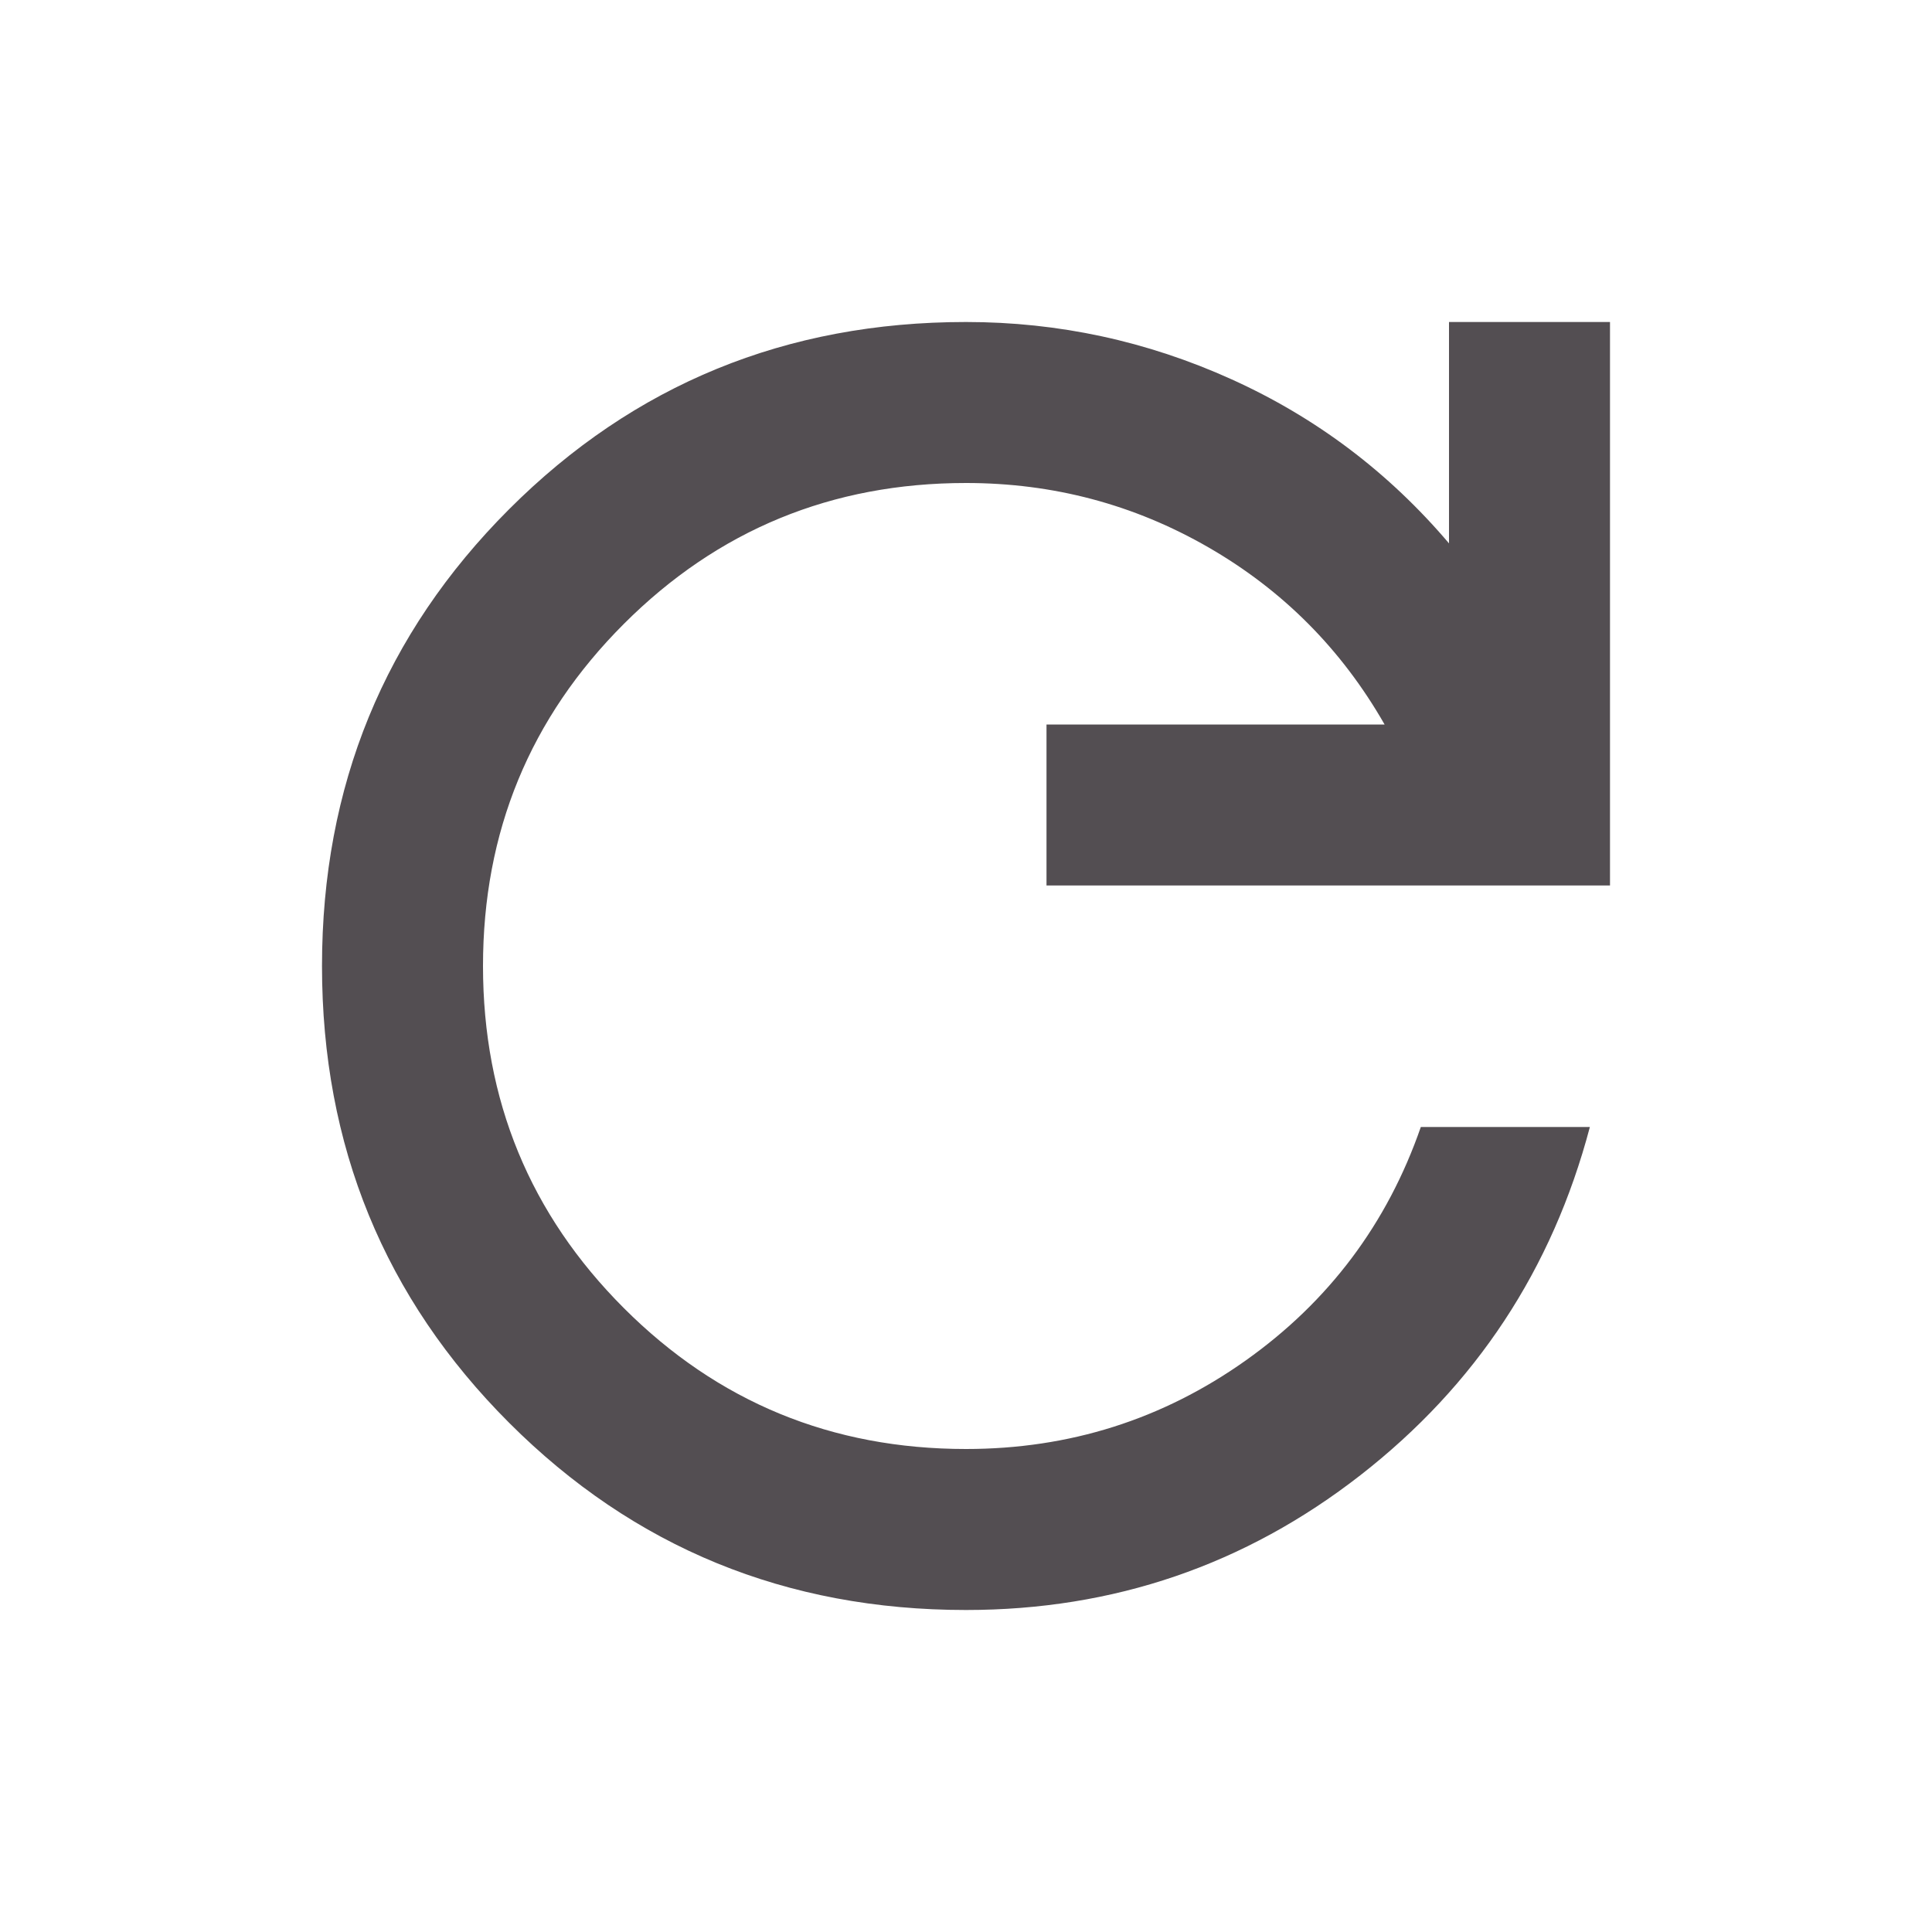
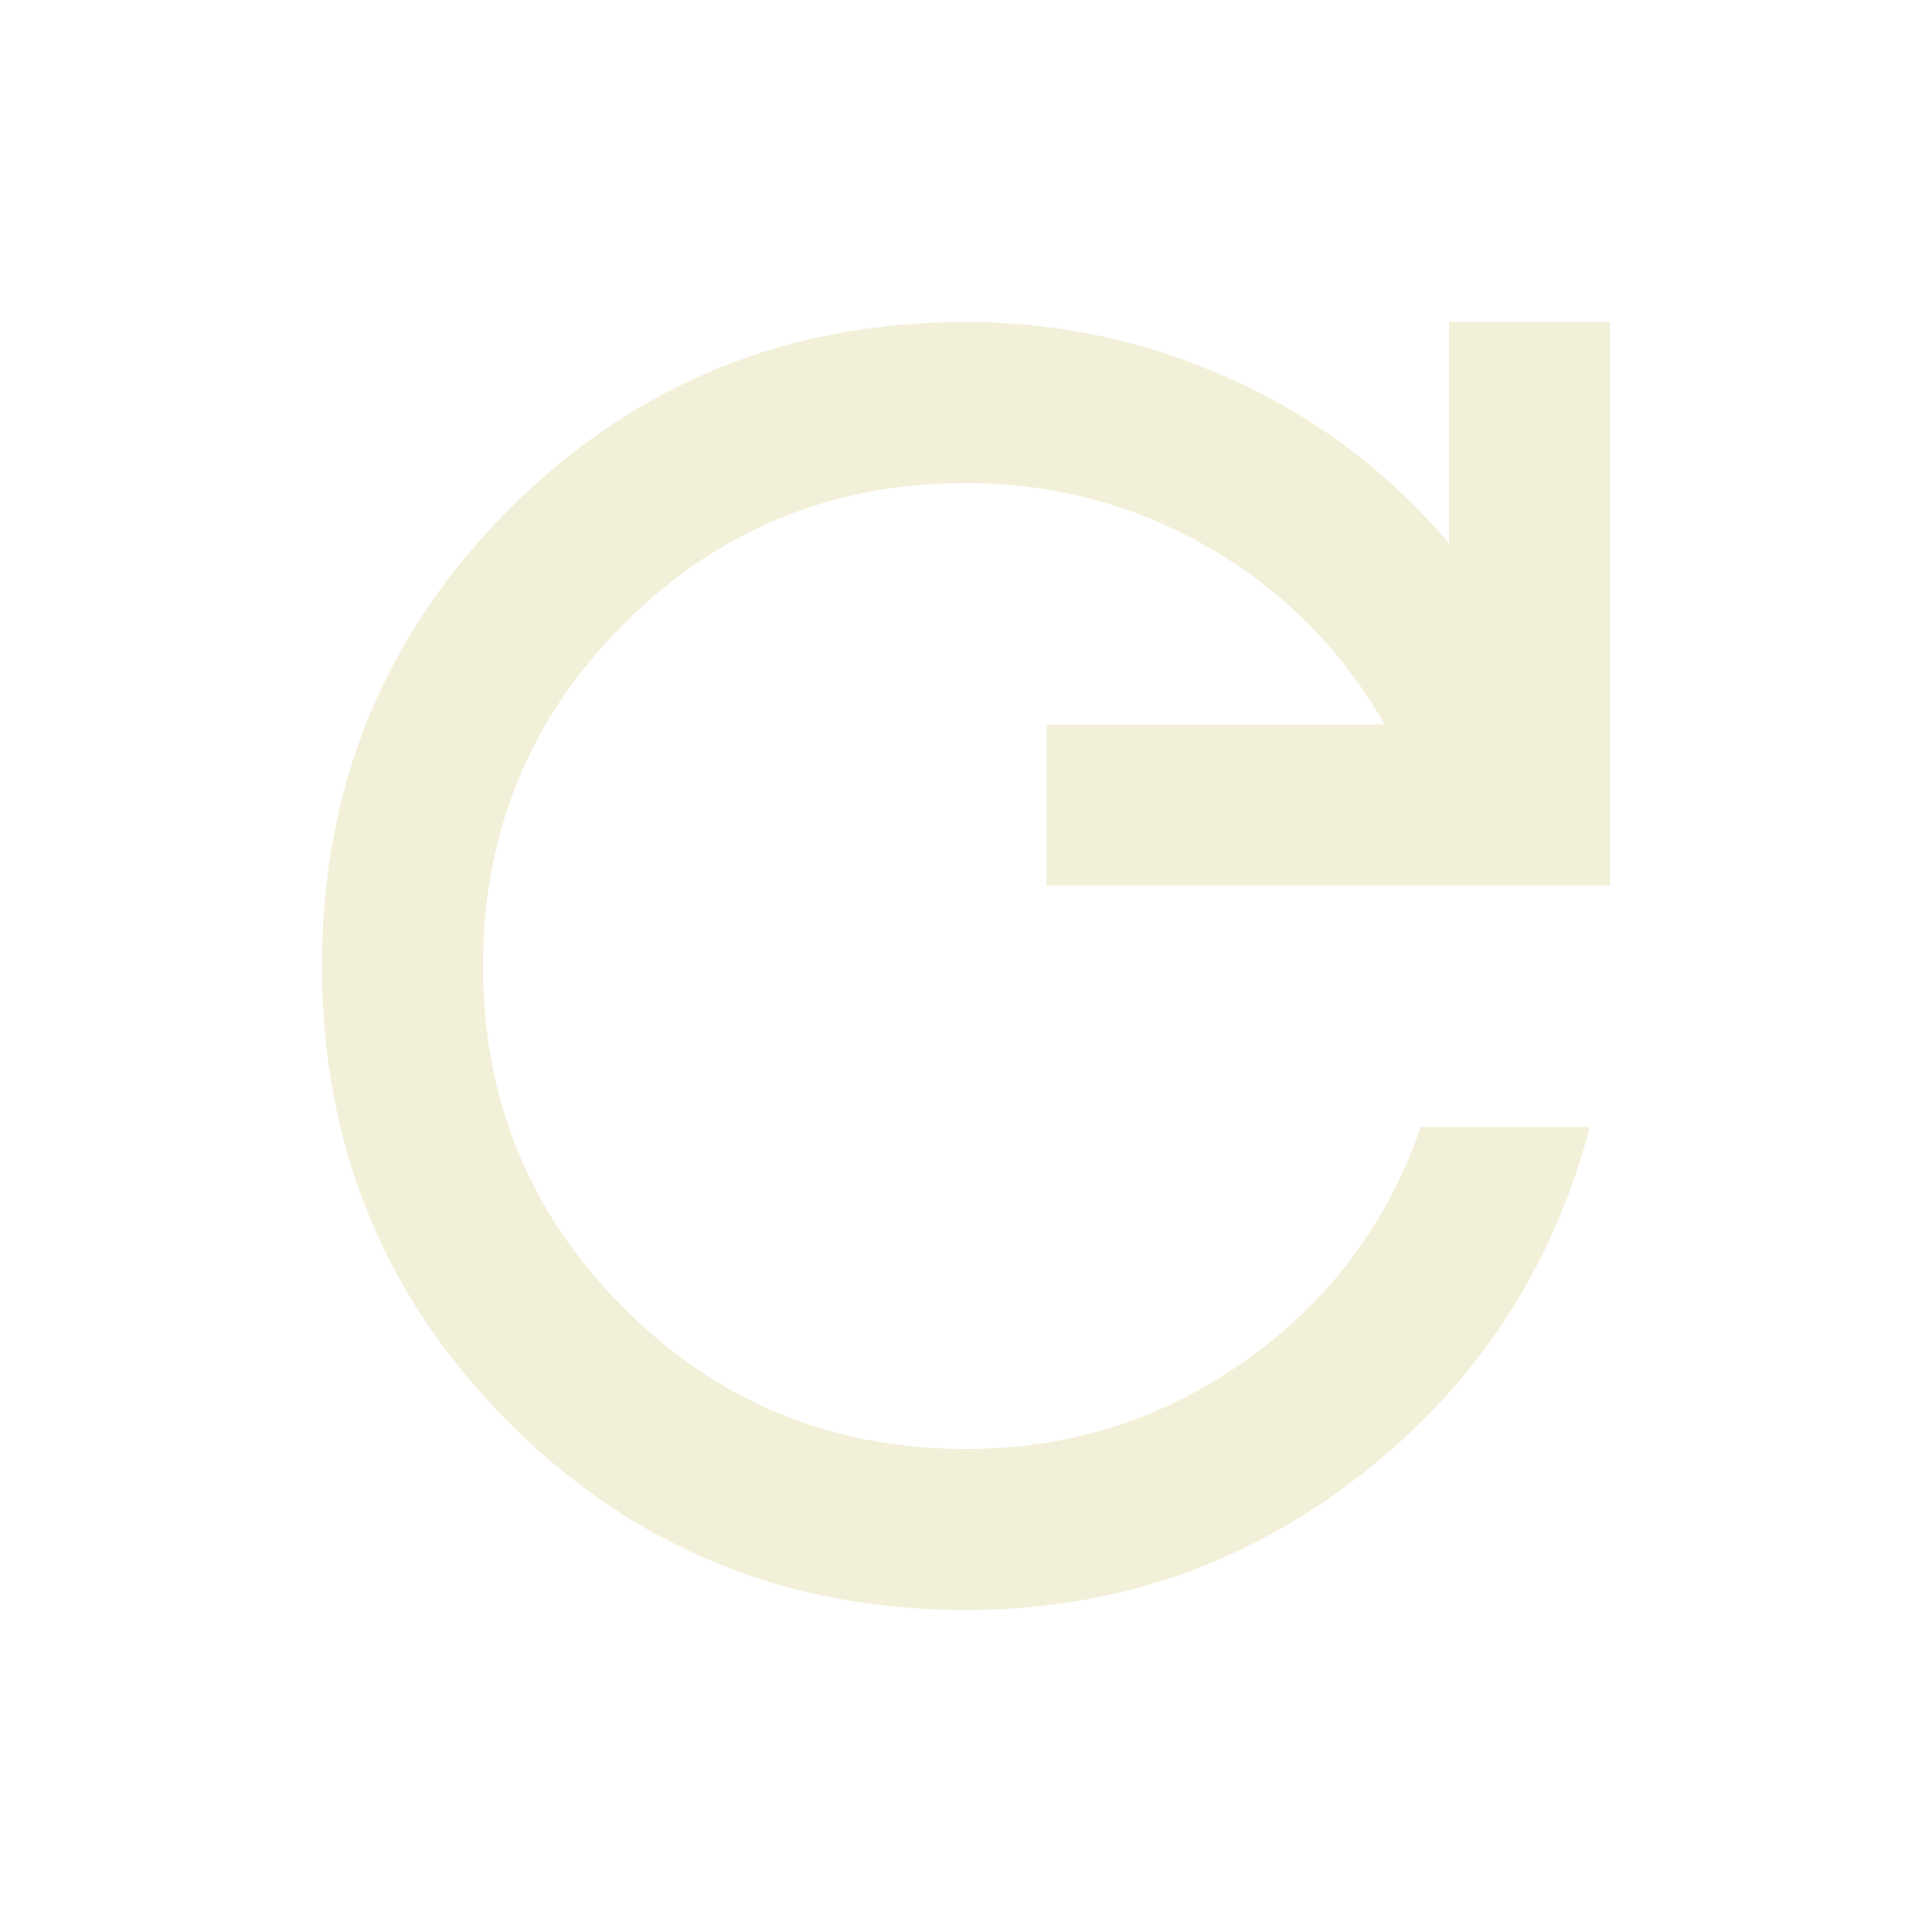
<svg xmlns="http://www.w3.org/2000/svg" height="24" fill="#9A8C98" viewBox="0 -960 960 960" width="24">
-   <path d="M480-160q-134 0-227-93t-93-227q0-134 93-227t227-93q69 0 132 28.5T720-690v-110h80v280H520v-80h168q-32-56-87.5-88T480-720q-100 0-170 70t-70 170q0 100 70 170t170 70q77 0 139-44t87-116h84q-28 106-114 173t-196 67Z" fill="#534E52" />
+   <path d="M480-160q-134 0-227-93t-93-227q0-134 93-227t227-93q69 0 132 28.5T720-690v-110h80v280H520v-80h168q-32-56-87.5-88T480-720q-100 0-170 70t-70 170q0 100 70 170t170 70q77 0 139-44t87-116h84q-28 106-114 173t-196 67Z" fill="#f2f0d8" />
</svg>
